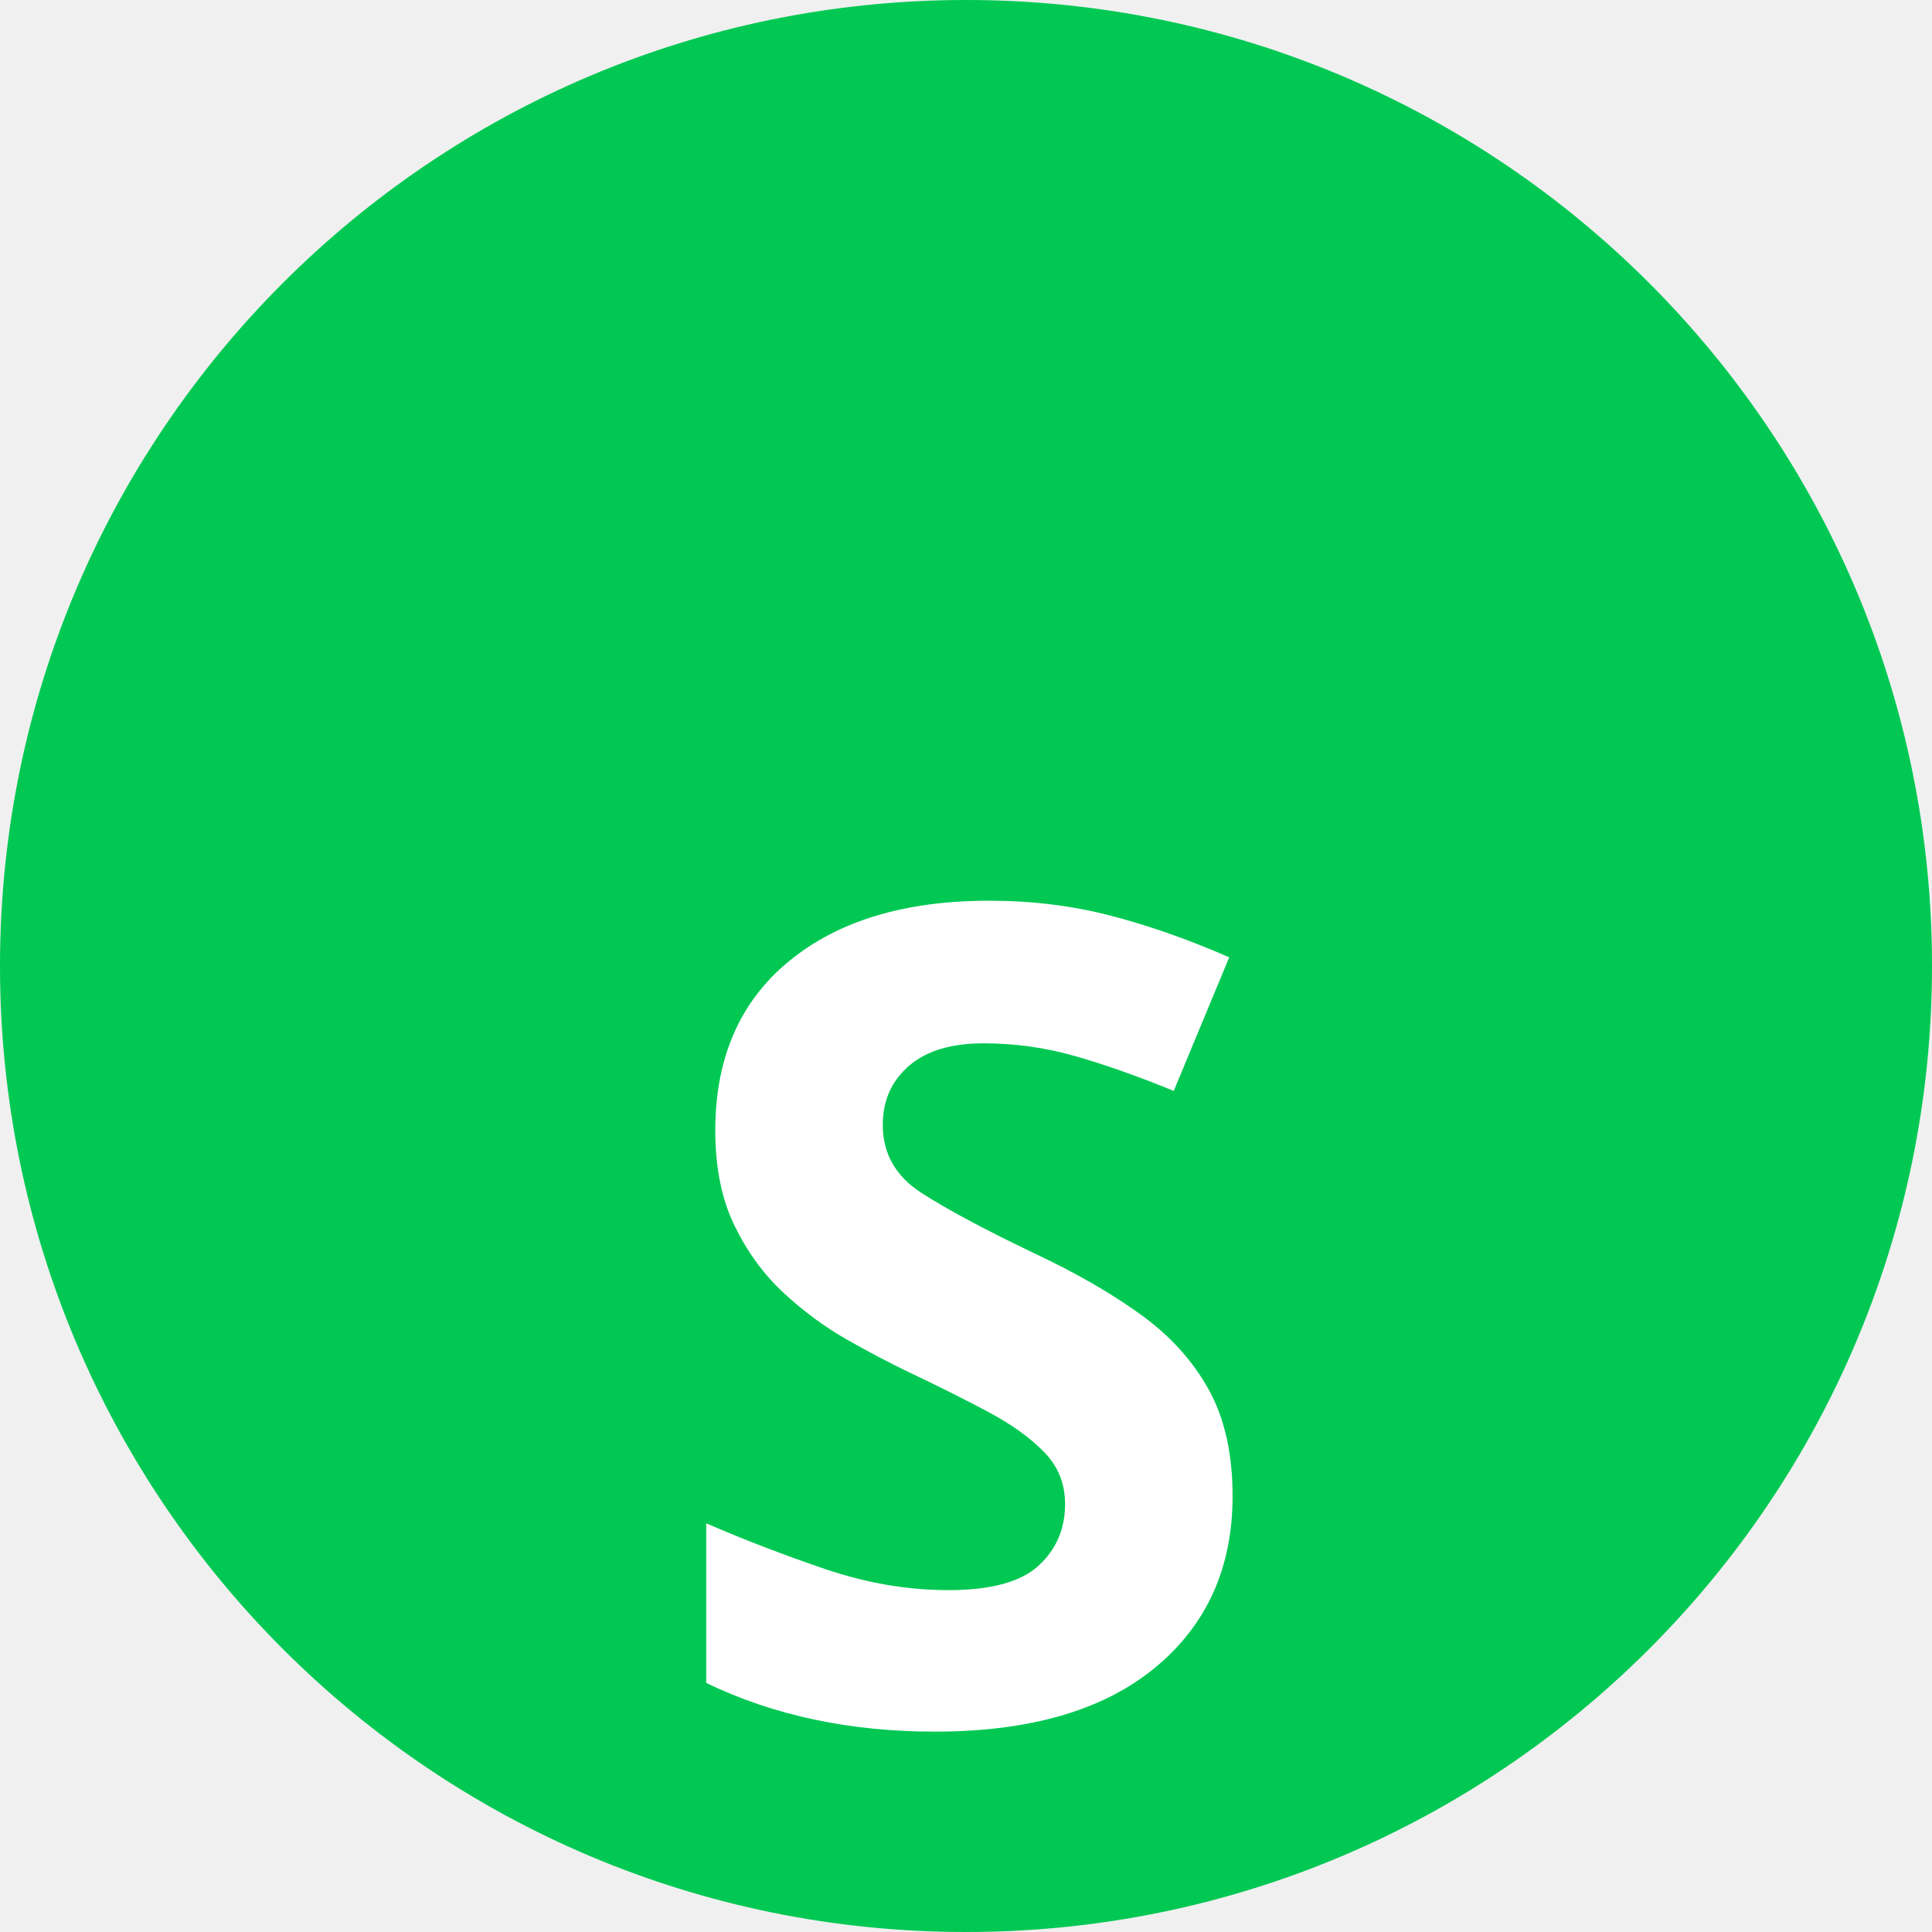
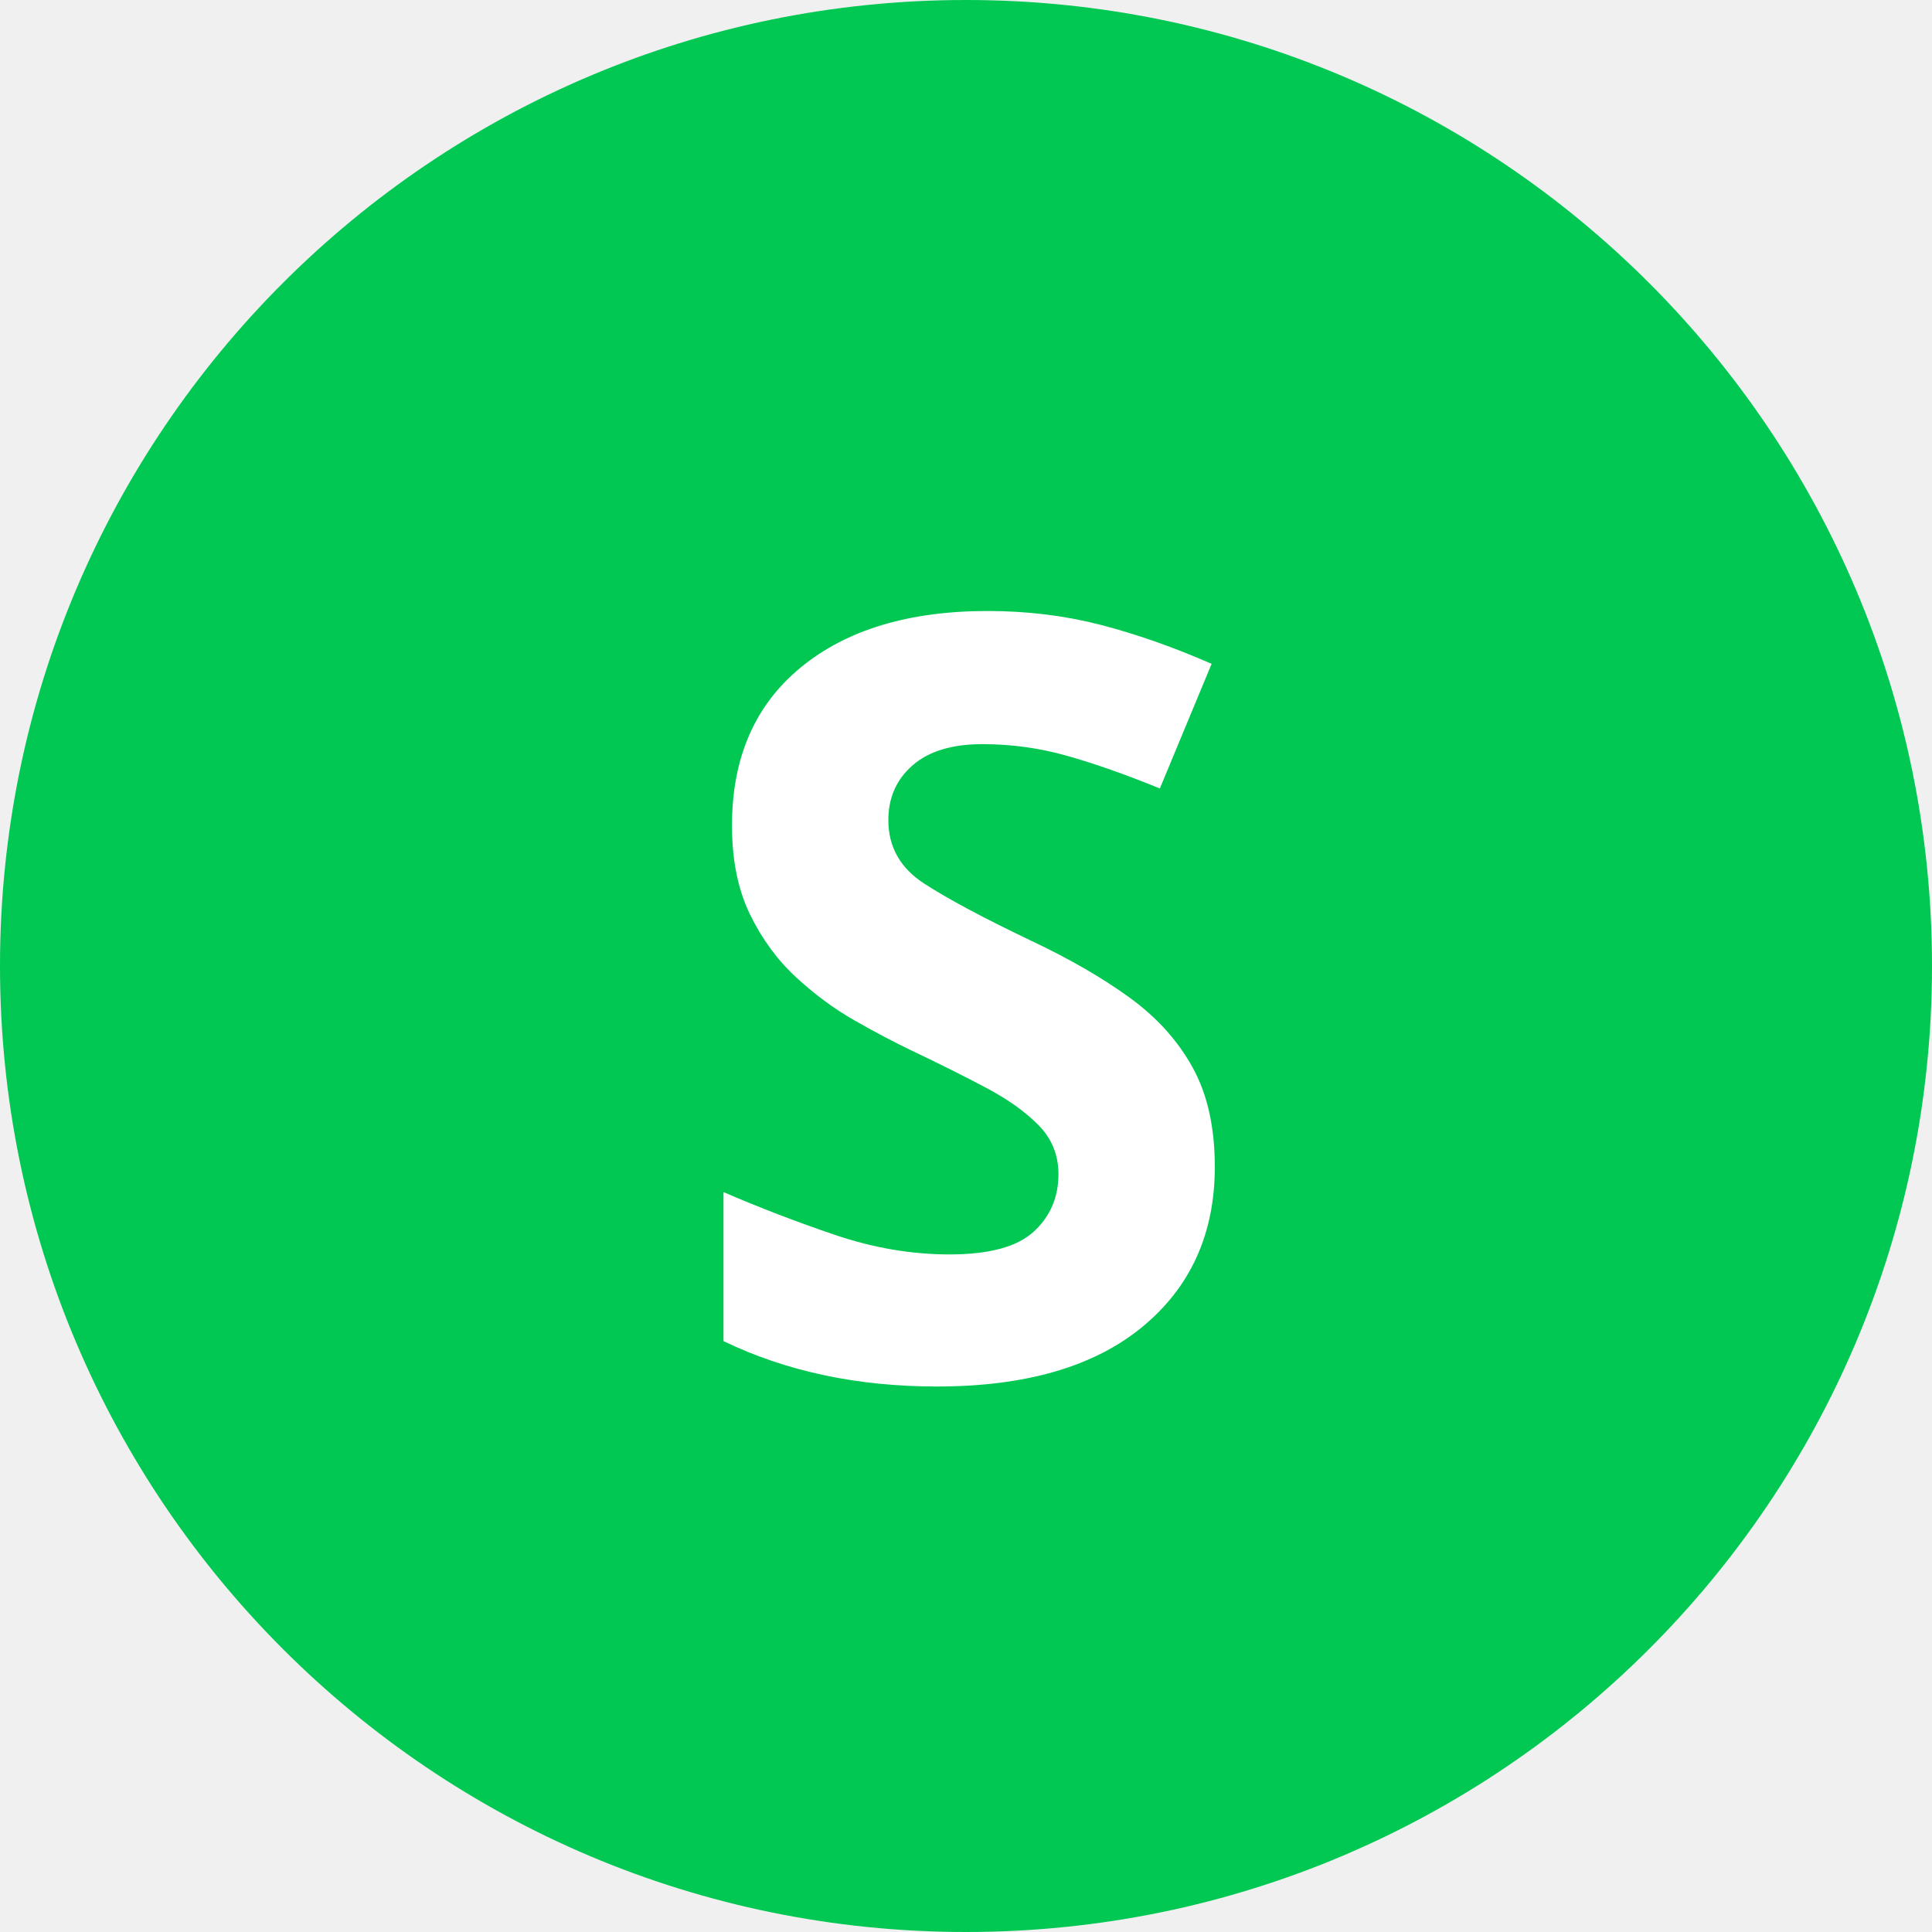
<svg xmlns="http://www.w3.org/2000/svg" width="512" height="512" viewBox="0 0 512 512">
  <circle cx="256" cy="256" r="256" fill="#00C853" />
-   <text x="256" y="350" font-family="Arial Black, Impact, sans-serif" font-weight="900" font-size="300" fill="#FFFFFF" text-anchor="middle" dominant-baseline="middle">S</text>
+   <text x="256" y="256" font-family="Arial Black, Impact, sans-serif" font-weight="900" font-size="280" fill="#FFFFFF" text-anchor="middle" dominant-baseline="central">S</text>
</svg>
